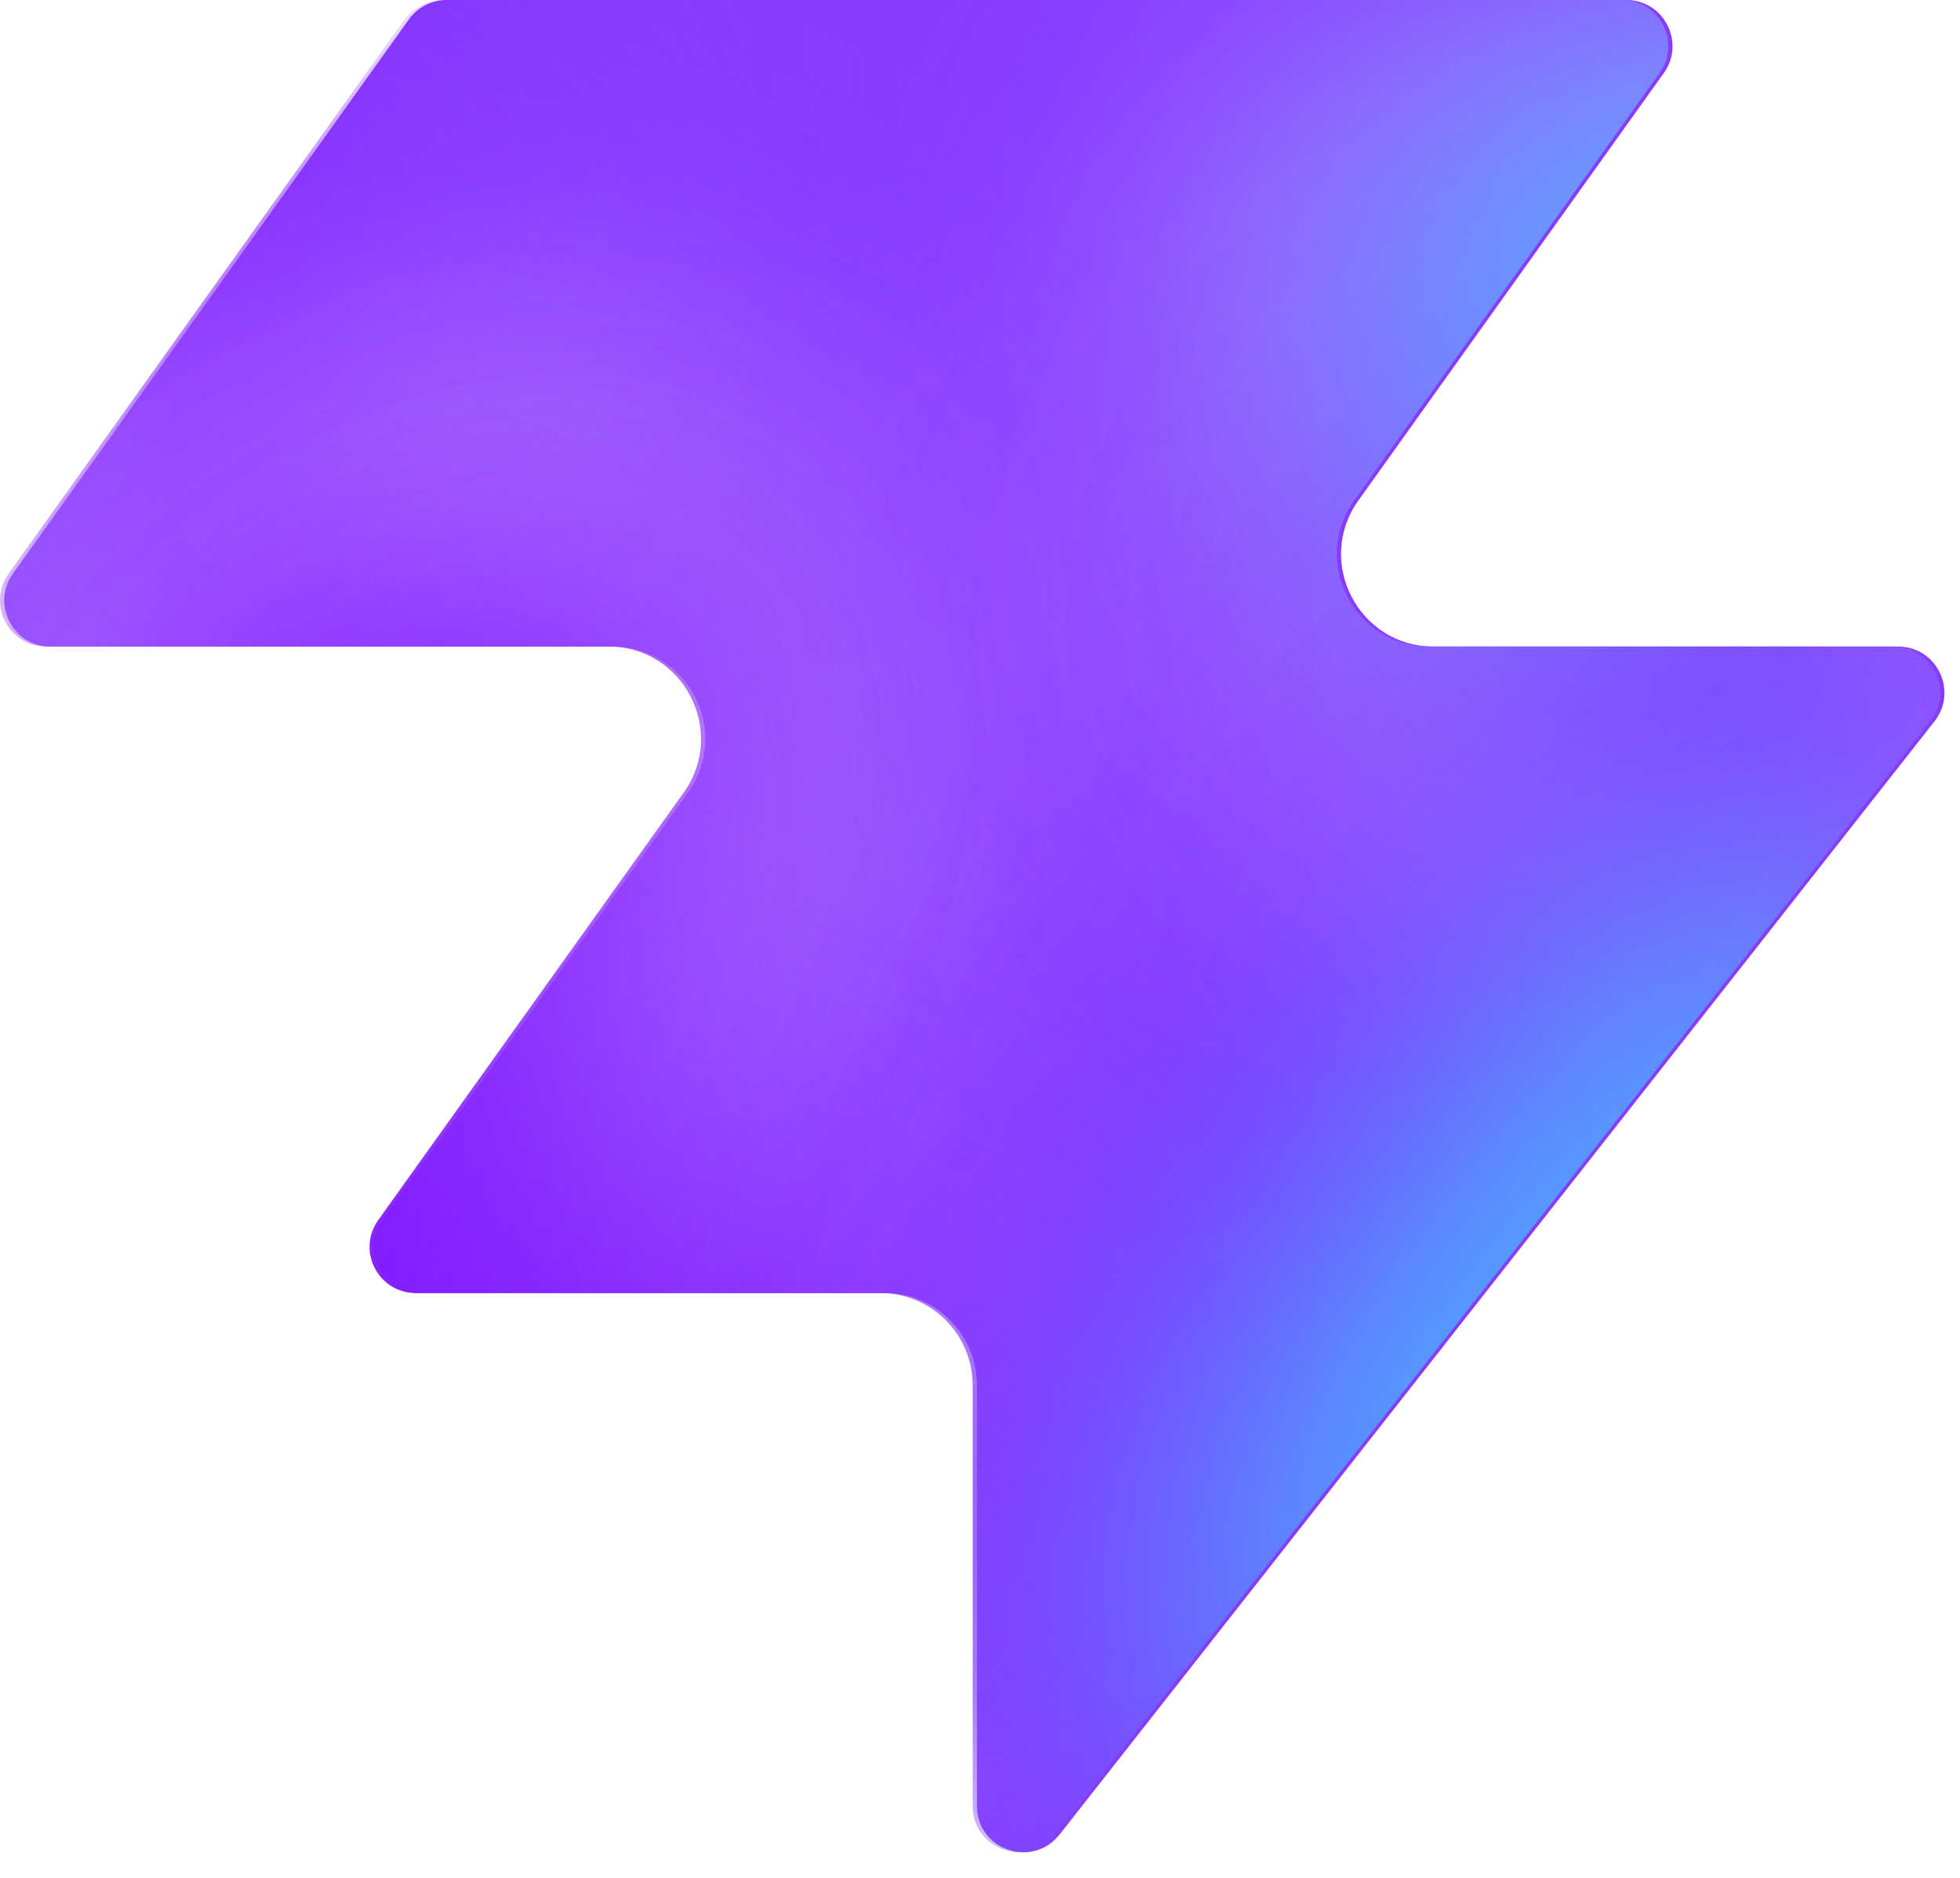
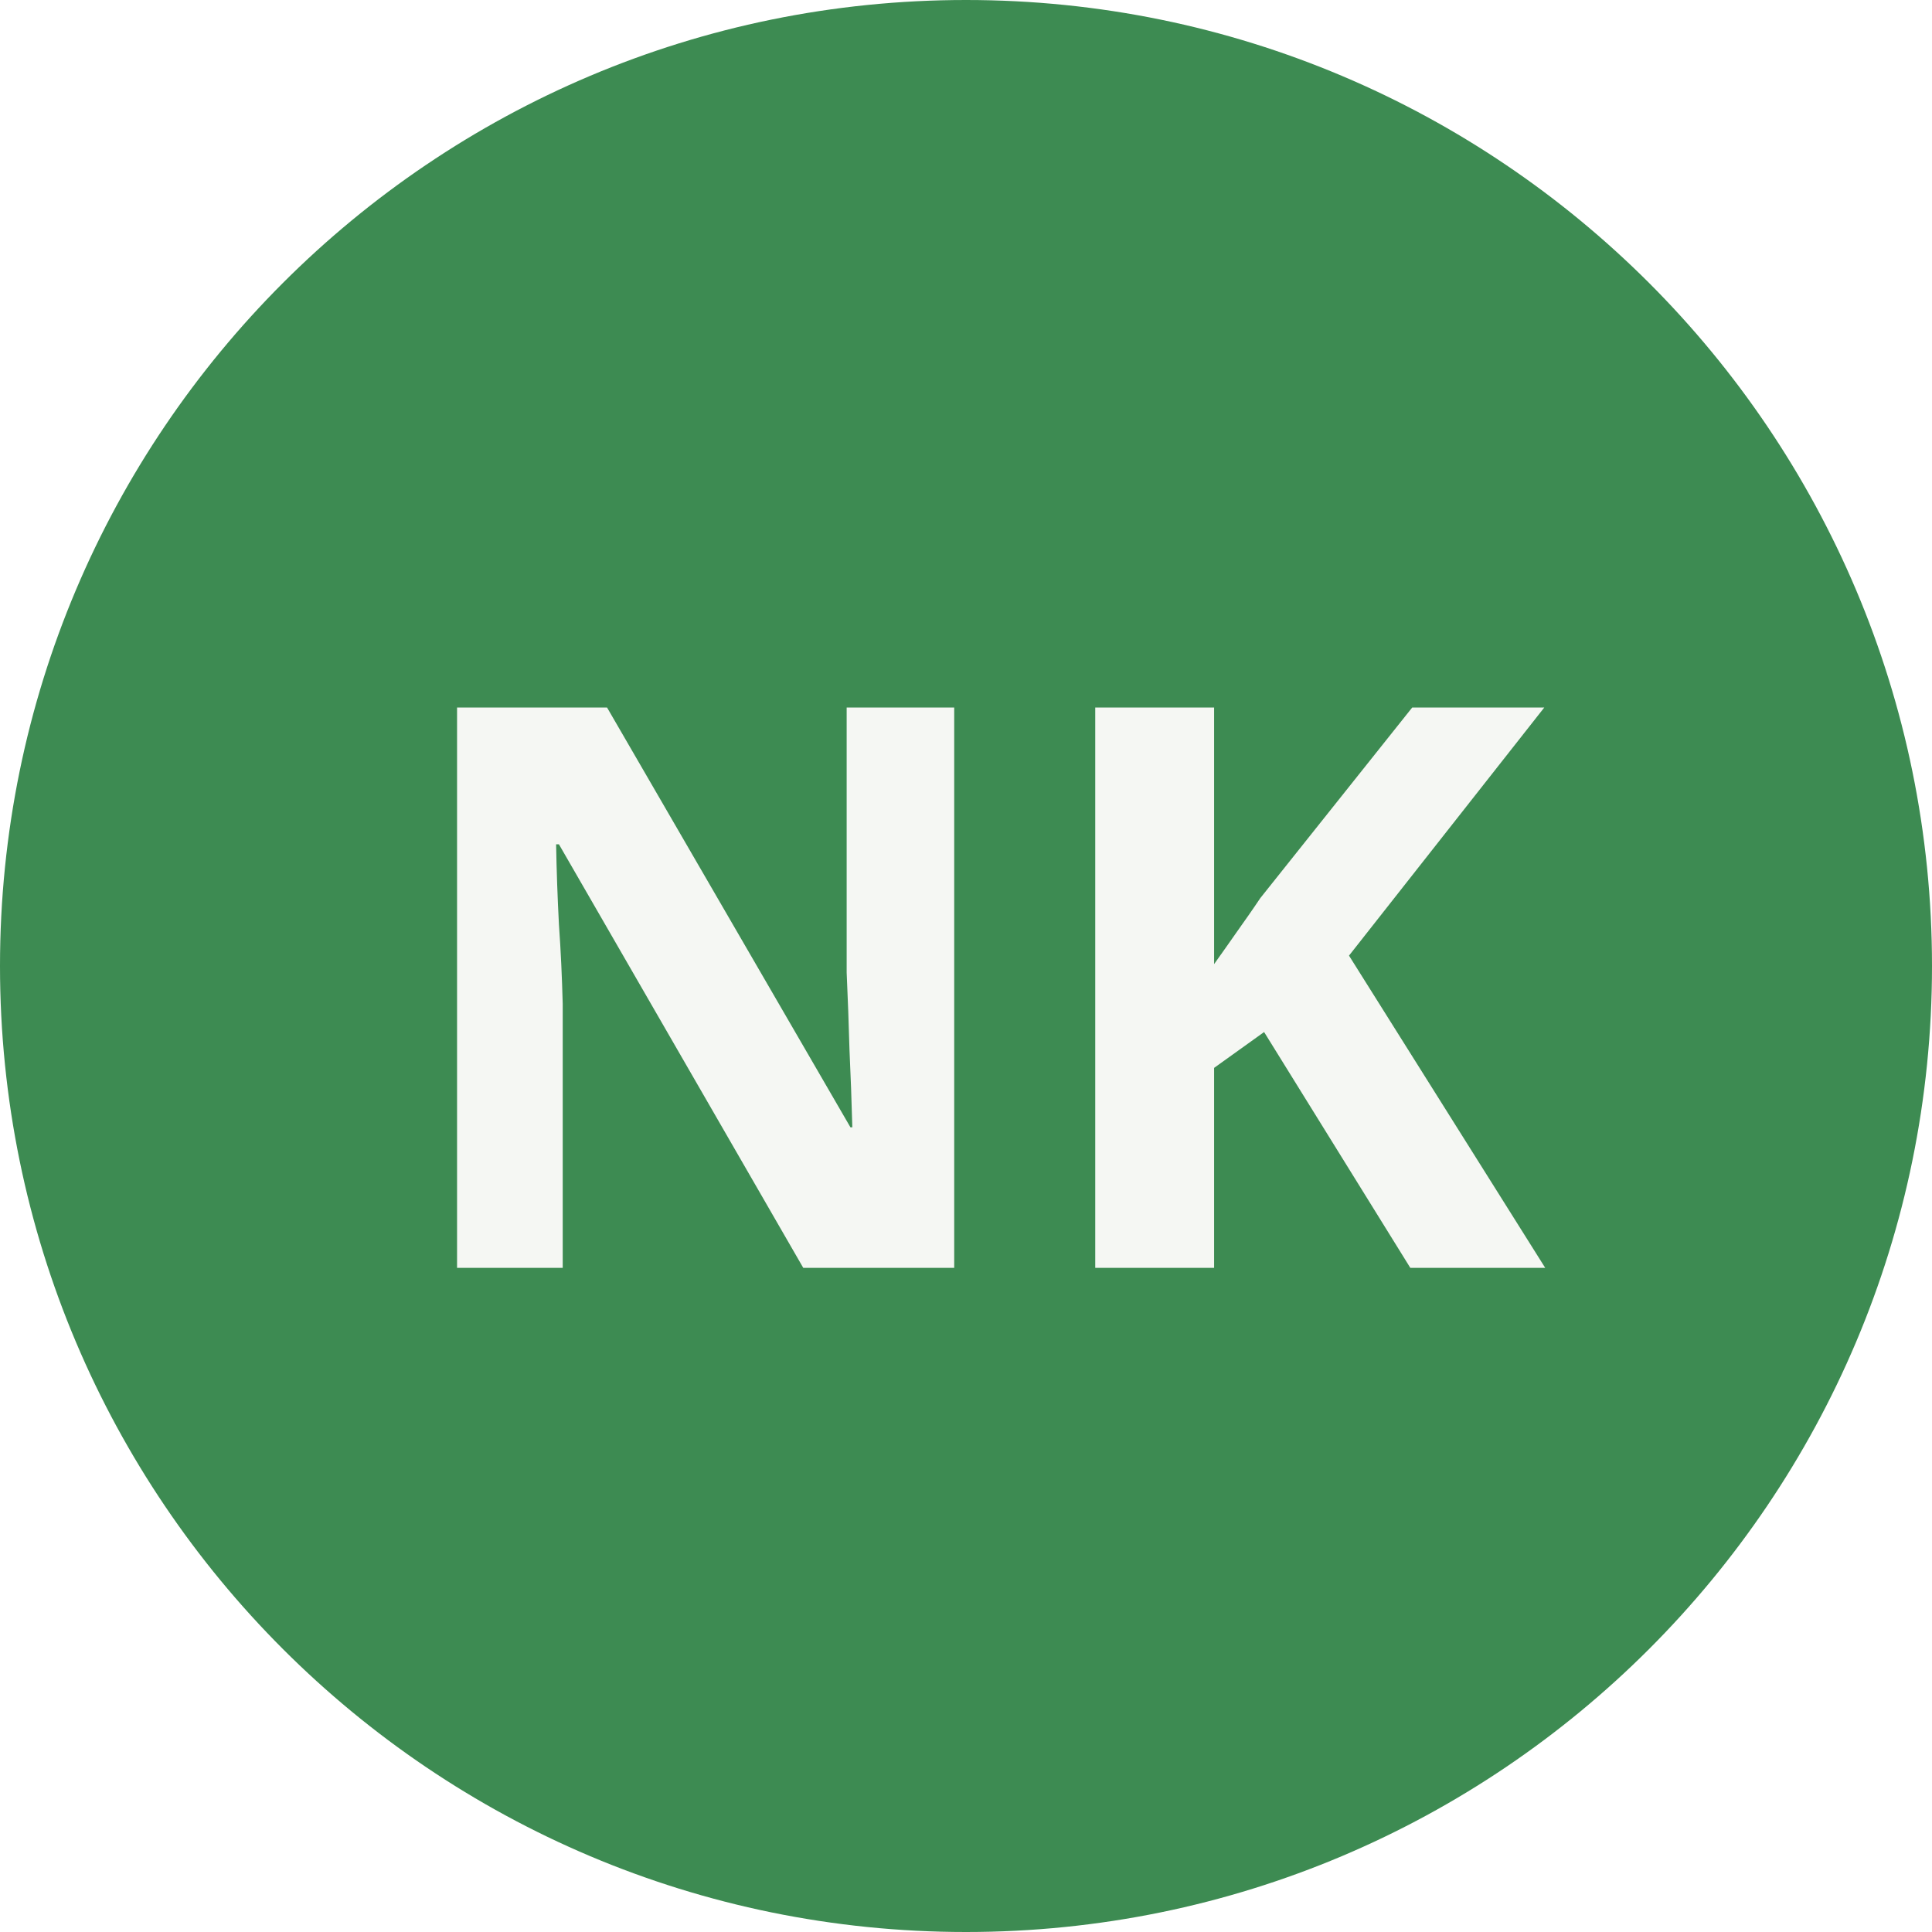
- <svg xmlns="http://www.w3.org/2000/svg" width="48" height="46" fill="none" viewBox="0 0 48 46">
-   <path fill="#863bff" d="M25.946 44.938c-.664.845-2.021.375-2.021-.698V33.937a2.26 2.26 0 0 0-2.262-2.262H10.287c-.92 0-1.456-1.04-.92-1.788l7.48-10.471c1.07-1.497 0-3.578-1.842-3.578H1.237c-.92 0-1.456-1.04-.92-1.788L10.013.474c.214-.297.556-.474.92-.474h28.894c.92 0 1.456 1.04.92 1.788l-7.48 10.471c-1.07 1.498 0 3.579 1.842 3.579h11.377c.943 0 1.473 1.088.89 1.83L25.947 44.94z" style="fill:#863bff;fill:color(display-p3 .525 .23 1);fill-opacity:1" />
-   <mask id="a" width="48" height="46" x="0" y="0" maskUnits="userSpaceOnUse" style="mask-type:alpha">
-     <path fill="#000" d="M25.842 44.938c-.664.844-2.021.375-2.021-.698V33.937a2.26 2.26 0 0 0-2.262-2.262H10.183c-.92 0-1.456-1.04-.92-1.788l7.48-10.471c1.07-1.498 0-3.579-1.842-3.579H1.133c-.92 0-1.456-1.04-.92-1.787L9.91.473c.214-.297.556-.474.92-.474h28.894c.92 0 1.456 1.04.92 1.788l-7.48 10.471c-1.07 1.498 0 3.578 1.842 3.578h11.377c.943 0 1.473 1.088.89 1.832L25.843 44.94z" style="fill:#000;fill-opacity:1" />
-   </mask>
-   <g mask="url(#a)">
-     <g filter="url(#b)">
-       <ellipse cx="5.508" cy="14.704" fill="#ede6ff" rx="5.508" ry="14.704" style="fill:#ede6ff;fill:color(display-p3 .927 .903 1);fill-opacity:1" transform="matrix(.00324 1 1 -.00324 -4.47 31.516)" />
-     </g>
-     <g filter="url(#c)">
-       <ellipse cx="10.399" cy="29.851" fill="#ede6ff" rx="10.399" ry="29.851" style="fill:#ede6ff;fill:color(display-p3 .927 .903 1);fill-opacity:1" transform="matrix(.00324 1 1 -.00324 -39.328 7.883)" />
-     </g>
-     <g filter="url(#d)">
-       <ellipse cx="5.508" cy="30.487" fill="#7e14ff" rx="5.508" ry="30.487" style="fill:#7e14ff;fill:color(display-p3 .492 .077 1);fill-opacity:1" transform="rotate(89.814 -25.913 -14.639)scale(1 -1)" />
-     </g>
-     <g filter="url(#e)">
-       <ellipse cx="5.508" cy="30.599" fill="#7e14ff" rx="5.508" ry="30.599" style="fill:#7e14ff;fill:color(display-p3 .492 .077 1);fill-opacity:1" transform="rotate(89.814 -32.644 -3.334)scale(1 -1)" />
-     </g>
-     <g filter="url(#f)">
-       <ellipse cx="5.508" cy="30.599" fill="#7e14ff" rx="5.508" ry="30.599" style="fill:#7e14ff;fill:color(display-p3 .492 .077 1);fill-opacity:1" transform="matrix(.00324 1 1 -.00324 -34.34 30.47)" />
-     </g>
-     <g filter="url(#g)">
-       <ellipse cx="14.072" cy="22.078" fill="#ede6ff" rx="14.072" ry="22.078" style="fill:#ede6ff;fill:color(display-p3 .927 .903 1);fill-opacity:1" transform="rotate(93.35 24.506 48.493)scale(-1 1)" />
-     </g>
-     <g filter="url(#h)">
-       <ellipse cx="3.47" cy="21.501" fill="#7e14ff" rx="3.47" ry="21.501" style="fill:#7e14ff;fill:color(display-p3 .492 .077 1);fill-opacity:1" transform="rotate(89.009 28.708 47.59)scale(-1 1)" />
-     </g>
-     <g filter="url(#i)">
-       <ellipse cx="3.47" cy="21.501" fill="#7e14ff" rx="3.47" ry="21.501" style="fill:#7e14ff;fill:color(display-p3 .492 .077 1);fill-opacity:1" transform="rotate(89.009 28.708 47.59)scale(-1 1)" />
-     </g>
-     <g filter="url(#j)">
-       <ellipse cx=".387" cy="8.972" fill="#7e14ff" rx="4.407" ry="29.108" style="fill:#7e14ff;fill:color(display-p3 .492 .077 1);fill-opacity:1" transform="rotate(39.51 .387 8.972)" />
-     </g>
-     <g filter="url(#k)">
-       <ellipse cx="47.523" cy="-6.092" fill="#7e14ff" rx="4.407" ry="29.108" style="fill:#7e14ff;fill:color(display-p3 .492 .077 1);fill-opacity:1" transform="rotate(37.892 47.523 -6.092)" />
-     </g>
-     <g filter="url(#l)">
-       <ellipse cx="41.412" cy="6.333" fill="#47bfff" rx="5.971" ry="9.665" style="fill:#47bfff;fill:color(display-p3 .28 .748 1);fill-opacity:1" transform="rotate(37.892 41.412 6.333)" />
-     </g>
-     <g filter="url(#m)">
-       <ellipse cx="-1.879" cy="38.332" fill="#7e14ff" rx="4.407" ry="29.108" style="fill:#7e14ff;fill:color(display-p3 .492 .077 1);fill-opacity:1" transform="rotate(37.892 -1.88 38.332)" />
-     </g>
-     <g filter="url(#n)">
-       <ellipse cx="-1.879" cy="38.332" fill="#7e14ff" rx="4.407" ry="29.108" style="fill:#7e14ff;fill:color(display-p3 .492 .077 1);fill-opacity:1" transform="rotate(37.892 -1.88 38.332)" />
-     </g>
-     <g filter="url(#o)">
-       <ellipse cx="35.651" cy="29.907" fill="#7e14ff" rx="4.407" ry="29.108" style="fill:#7e14ff;fill:color(display-p3 .492 .077 1);fill-opacity:1" transform="rotate(37.892 35.651 29.907)" />
-     </g>
-     <g filter="url(#p)">
-       <ellipse cx="38.418" cy="32.4" fill="#47bfff" rx="5.971" ry="15.297" style="fill:#47bfff;fill:color(display-p3 .28 .748 1);fill-opacity:1" transform="rotate(37.892 38.418 32.4)" />
-     </g>
-   </g>
-   <defs>
-     <filter id="b" width="60.045" height="41.654" x="-19.77" y="16.149" color-interpolation-filters="sRGB" filterUnits="userSpaceOnUse">
-       <feFlood flood-opacity="0" result="BackgroundImageFix" />
-       <feBlend in="SourceGraphic" in2="BackgroundImageFix" result="shape" />
-       <feGaussianBlur result="effect1_foregroundBlur_2002_17158" stdDeviation="7.659" />
-     </filter>
-     <filter id="c" width="90.34" height="51.437" x="-54.613" y="-7.533" color-interpolation-filters="sRGB" filterUnits="userSpaceOnUse">
-       <feFlood flood-opacity="0" result="BackgroundImageFix" />
-       <feBlend in="SourceGraphic" in2="BackgroundImageFix" result="shape" />
-       <feGaussianBlur result="effect1_foregroundBlur_2002_17158" stdDeviation="7.659" />
-     </filter>
-     <filter id="d" width="79.355" height="29.4" x="-49.64" y="2.03" color-interpolation-filters="sRGB" filterUnits="userSpaceOnUse">
-       <feFlood flood-opacity="0" result="BackgroundImageFix" />
-       <feBlend in="SourceGraphic" in2="BackgroundImageFix" result="shape" />
-       <feGaussianBlur result="effect1_foregroundBlur_2002_17158" stdDeviation="4.596" />
-     </filter>
-     <filter id="e" width="79.579" height="29.4" x="-45.045" y="20.029" color-interpolation-filters="sRGB" filterUnits="userSpaceOnUse">
-       <feFlood flood-opacity="0" result="BackgroundImageFix" />
-       <feBlend in="SourceGraphic" in2="BackgroundImageFix" result="shape" />
-       <feGaussianBlur result="effect1_foregroundBlur_2002_17158" stdDeviation="4.596" />
-     </filter>
-     <filter id="f" width="79.579" height="29.4" x="-43.513" y="21.178" color-interpolation-filters="sRGB" filterUnits="userSpaceOnUse">
-       <feFlood flood-opacity="0" result="BackgroundImageFix" />
-       <feBlend in="SourceGraphic" in2="BackgroundImageFix" result="shape" />
-       <feGaussianBlur result="effect1_foregroundBlur_2002_17158" stdDeviation="4.596" />
-     </filter>
-     <filter id="g" width="74.749" height="58.852" x="15.756" y="-17.901" color-interpolation-filters="sRGB" filterUnits="userSpaceOnUse">
-       <feFlood flood-opacity="0" result="BackgroundImageFix" />
-       <feBlend in="SourceGraphic" in2="BackgroundImageFix" result="shape" />
-       <feGaussianBlur result="effect1_foregroundBlur_2002_17158" stdDeviation="7.659" />
-     </filter>
-     <filter id="h" width="61.377" height="25.362" x="23.548" y="2.284" color-interpolation-filters="sRGB" filterUnits="userSpaceOnUse">
-       <feFlood flood-opacity="0" result="BackgroundImageFix" />
-       <feBlend in="SourceGraphic" in2="BackgroundImageFix" result="shape" />
-       <feGaussianBlur result="effect1_foregroundBlur_2002_17158" stdDeviation="4.596" />
-     </filter>
-     <filter id="i" width="61.377" height="25.362" x="23.548" y="2.284" color-interpolation-filters="sRGB" filterUnits="userSpaceOnUse">
-       <feFlood flood-opacity="0" result="BackgroundImageFix" />
-       <feBlend in="SourceGraphic" in2="BackgroundImageFix" result="shape" />
-       <feGaussianBlur result="effect1_foregroundBlur_2002_17158" stdDeviation="4.596" />
-     </filter>
-     <filter id="j" width="56.045" height="63.649" x="-27.636" y="-22.853" color-interpolation-filters="sRGB" filterUnits="userSpaceOnUse">
-       <feFlood flood-opacity="0" result="BackgroundImageFix" />
-       <feBlend in="SourceGraphic" in2="BackgroundImageFix" result="shape" />
-       <feGaussianBlur result="effect1_foregroundBlur_2002_17158" stdDeviation="4.596" />
-     </filter>
-     <filter id="k" width="54.814" height="64.646" x="20.116" y="-38.415" color-interpolation-filters="sRGB" filterUnits="userSpaceOnUse">
-       <feFlood flood-opacity="0" result="BackgroundImageFix" />
-       <feBlend in="SourceGraphic" in2="BackgroundImageFix" result="shape" />
-       <feGaussianBlur result="effect1_foregroundBlur_2002_17158" stdDeviation="4.596" />
-     </filter>
-     <filter id="l" width="33.541" height="35.313" x="24.641" y="-11.323" color-interpolation-filters="sRGB" filterUnits="userSpaceOnUse">
-       <feFlood flood-opacity="0" result="BackgroundImageFix" />
-       <feBlend in="SourceGraphic" in2="BackgroundImageFix" result="shape" />
-       <feGaussianBlur result="effect1_foregroundBlur_2002_17158" stdDeviation="4.596" />
-     </filter>
-     <filter id="m" width="54.814" height="64.646" x="-29.286" y="6.009" color-interpolation-filters="sRGB" filterUnits="userSpaceOnUse">
-       <feFlood flood-opacity="0" result="BackgroundImageFix" />
-       <feBlend in="SourceGraphic" in2="BackgroundImageFix" result="shape" />
-       <feGaussianBlur result="effect1_foregroundBlur_2002_17158" stdDeviation="4.596" />
-     </filter>
-     <filter id="n" width="54.814" height="64.646" x="-29.286" y="6.009" color-interpolation-filters="sRGB" filterUnits="userSpaceOnUse">
-       <feFlood flood-opacity="0" result="BackgroundImageFix" />
-       <feBlend in="SourceGraphic" in2="BackgroundImageFix" result="shape" />
-       <feGaussianBlur result="effect1_foregroundBlur_2002_17158" stdDeviation="4.596" />
-     </filter>
-     <filter id="o" width="54.814" height="64.646" x="8.244" y="-2.416" color-interpolation-filters="sRGB" filterUnits="userSpaceOnUse">
-       <feFlood flood-opacity="0" result="BackgroundImageFix" />
-       <feBlend in="SourceGraphic" in2="BackgroundImageFix" result="shape" />
-       <feGaussianBlur result="effect1_foregroundBlur_2002_17158" stdDeviation="4.596" />
-     </filter>
-     <filter id="p" width="39.409" height="43.623" x="18.713" y="10.588" color-interpolation-filters="sRGB" filterUnits="userSpaceOnUse">
-       <feFlood flood-opacity="0" result="BackgroundImageFix" />
-       <feBlend in="SourceGraphic" in2="BackgroundImageFix" result="shape" />
-       <feGaussianBlur result="effect1_foregroundBlur_2002_17158" stdDeviation="4.596" />
-     </filter>
-   </defs>
+ <svg xmlns="http://www.w3.org/2000/svg" viewBox="0 0 32 32">
+   <circle cx="16" cy="16" r="16" fill="#3D8B52" />
+   <text x="16" y="21" font-family="Tahoma, sans-serif" font-size="13" font-weight="800" fill="#F5F7F3" text-anchor="middle">NK</text>
</svg>
